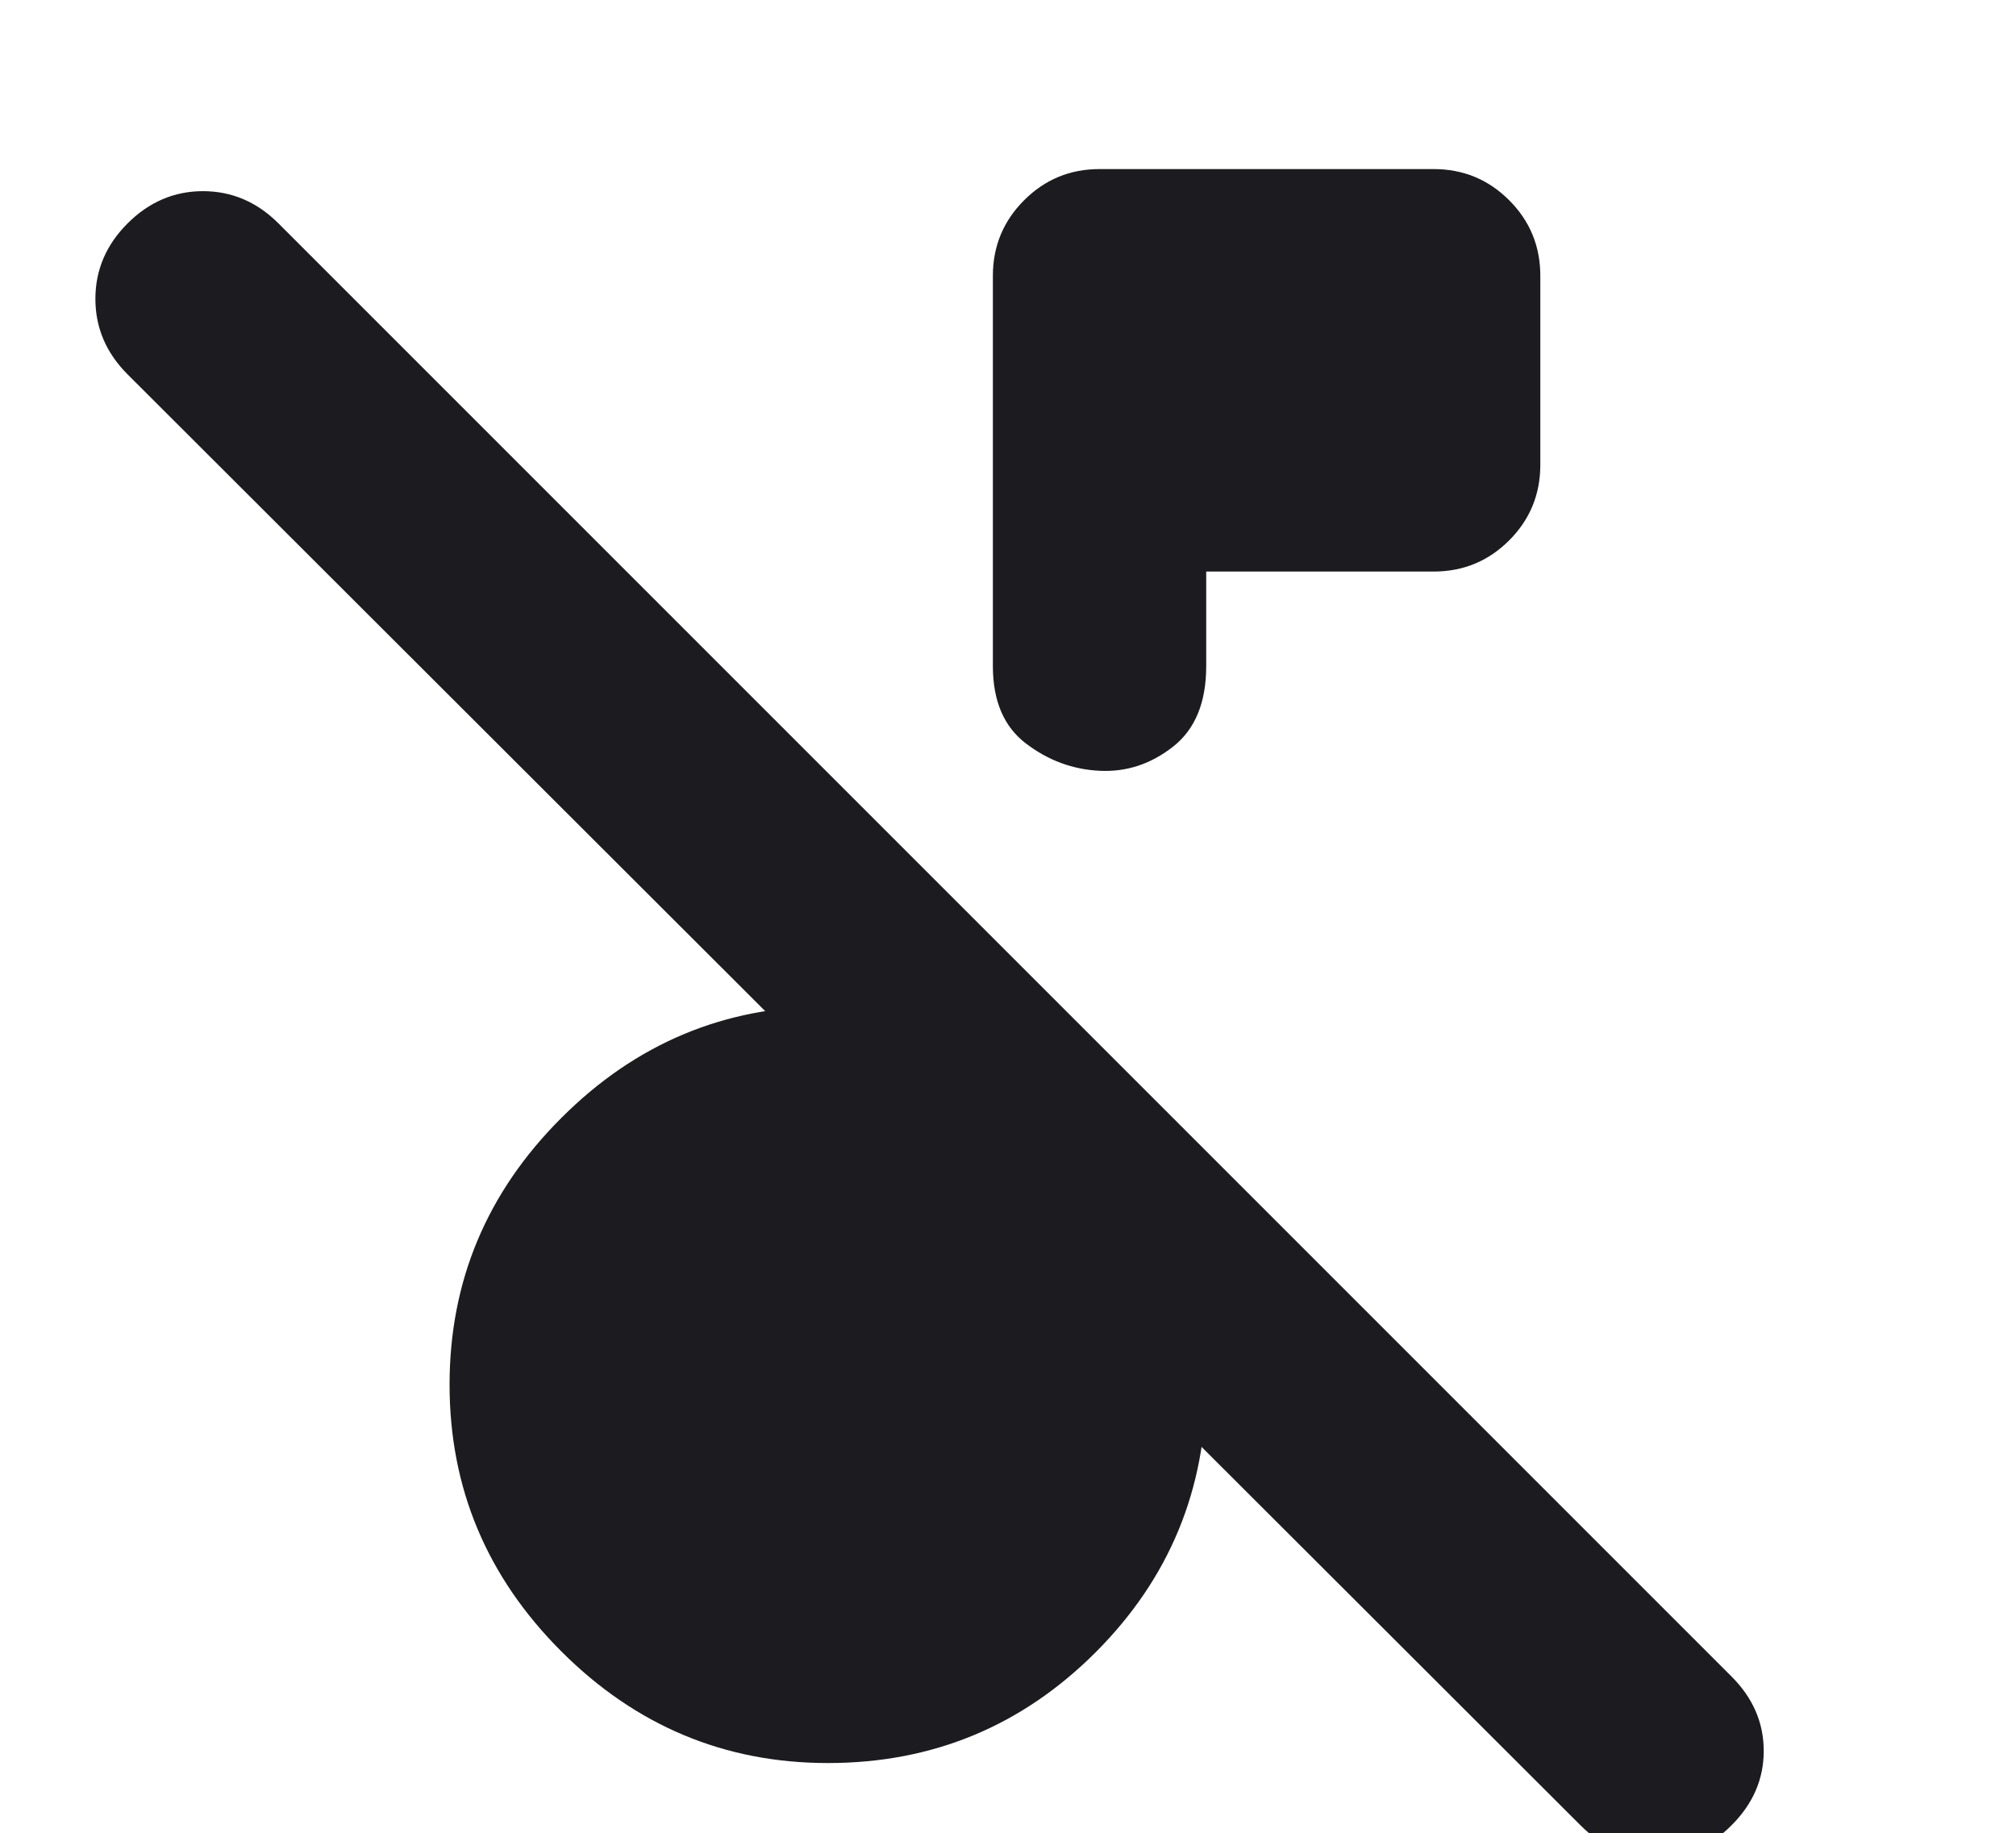
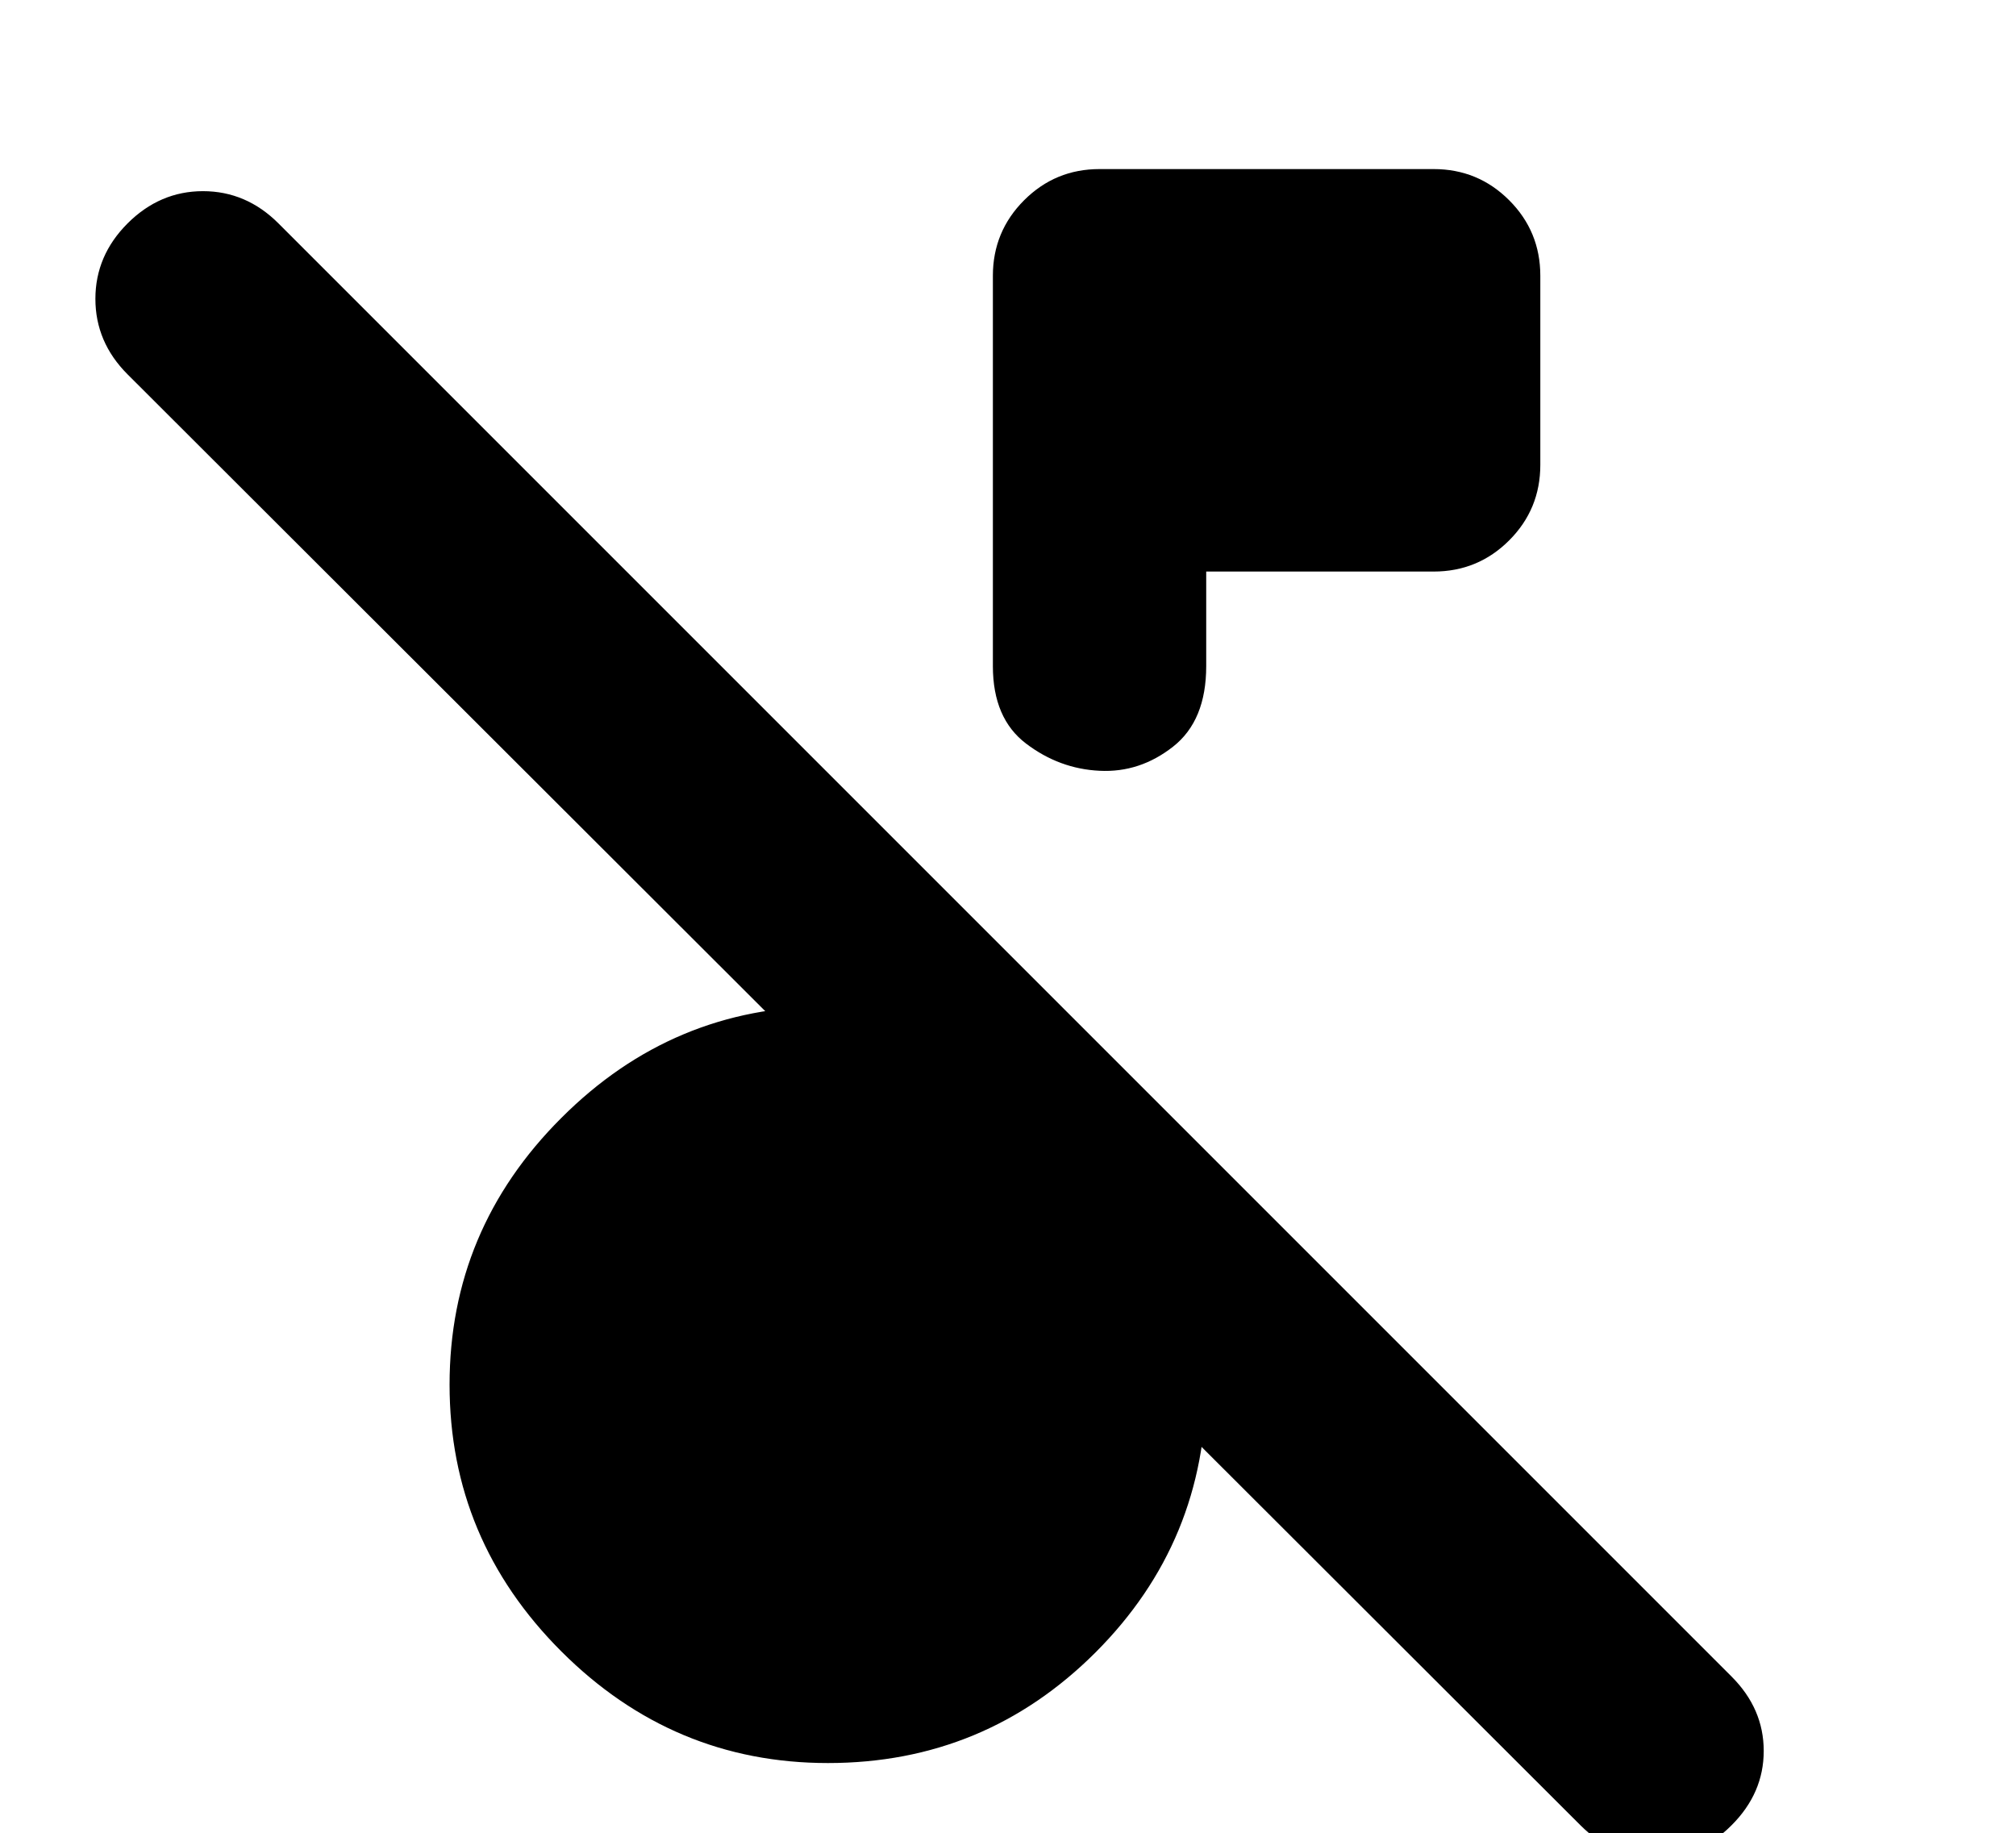
<svg xmlns="http://www.w3.org/2000/svg" width="22" height="20" viewBox="0 0 22 20" fill="none">
  <mask id="mask0_730_398" style="mask-type:alpha" maskUnits="userSpaceOnUse" x="0" y="0" width="22" height="22">
-     <rect x="0.25" width="21.083" height="21.083" fill="#D9D9D9" />
+     <rect x="0.25" width="21.083" height="21.083" fill="currentColor" />
  </mask>
  <g mask="url(#mask0_730_398)">
-     <path d="M17.248 19.919L1.392 4.085C1.158 3.851 1.041 3.576 1.041 3.261C1.041 2.947 1.158 2.672 1.392 2.438C1.626 2.204 1.901 2.086 2.215 2.086C2.53 2.086 2.805 2.204 3.039 2.438L18.895 18.294C19.13 18.529 19.247 18.799 19.247 19.107C19.247 19.414 19.13 19.685 18.895 19.919C18.661 20.154 18.387 20.271 18.072 20.271C17.757 20.271 17.483 20.154 17.248 19.919ZM13.163 6.237V7.269C13.163 7.665 13.043 7.958 12.801 8.148C12.559 8.338 12.292 8.426 11.999 8.411C11.707 8.397 11.439 8.298 11.198 8.115C10.956 7.932 10.835 7.65 10.835 7.269V3.009C10.835 2.687 10.949 2.412 11.176 2.185C11.403 1.958 11.677 1.845 11.999 1.845H15.645C15.967 1.845 16.242 1.958 16.469 2.185C16.696 2.412 16.809 2.687 16.809 3.009V5.073C16.809 5.395 16.696 5.67 16.469 5.897C16.242 6.124 15.967 6.237 15.645 6.237H13.163ZM9.035 19.239C7.907 19.239 6.937 18.832 6.125 18.02C5.312 17.207 4.906 16.237 4.906 15.11C4.906 13.982 5.312 13.012 6.125 12.2C6.937 11.387 7.907 10.981 9.035 10.981C9.371 10.981 9.682 11.003 9.968 11.047C10.254 11.091 10.543 11.171 10.835 11.288V10.234L13.163 12.562V15.11C13.163 16.252 12.761 17.225 11.956 18.031C11.15 18.836 10.177 19.239 9.035 19.239Z" fill="#1C1B1F" />
+     <path d="M17.248 19.919L1.392 4.085C1.158 3.851 1.041 3.576 1.041 3.261C1.041 2.947 1.158 2.672 1.392 2.438C1.626 2.204 1.901 2.086 2.215 2.086C2.53 2.086 2.805 2.204 3.039 2.438L18.895 18.294C19.13 18.529 19.247 18.799 19.247 19.107C19.247 19.414 19.13 19.685 18.895 19.919C18.661 20.154 18.387 20.271 18.072 20.271C17.757 20.271 17.483 20.154 17.248 19.919ZM13.163 6.237V7.269C13.163 7.665 13.043 7.958 12.801 8.148C12.559 8.338 12.292 8.426 11.999 8.411C11.707 8.397 11.439 8.298 11.198 8.115C10.956 7.932 10.835 7.65 10.835 7.269V3.009C10.835 2.687 10.949 2.412 11.176 2.185C11.403 1.958 11.677 1.845 11.999 1.845H15.645C15.967 1.845 16.242 1.958 16.469 2.185C16.696 2.412 16.809 2.687 16.809 3.009V5.073C16.809 5.395 16.696 5.67 16.469 5.897C16.242 6.124 15.967 6.237 15.645 6.237H13.163ZM9.035 19.239C7.907 19.239 6.937 18.832 6.125 18.02C5.312 17.207 4.906 16.237 4.906 15.11C4.906 13.982 5.312 13.012 6.125 12.2C6.937 11.387 7.907 10.981 9.035 10.981C9.371 10.981 9.682 11.003 9.968 11.047C10.254 11.091 10.543 11.171 10.835 11.288V10.234L13.163 12.562V15.11C13.163 16.252 12.761 17.225 11.956 18.031C11.15 18.836 10.177 19.239 9.035 19.239Z" fill="currentColor" />
  </g>
</svg>
